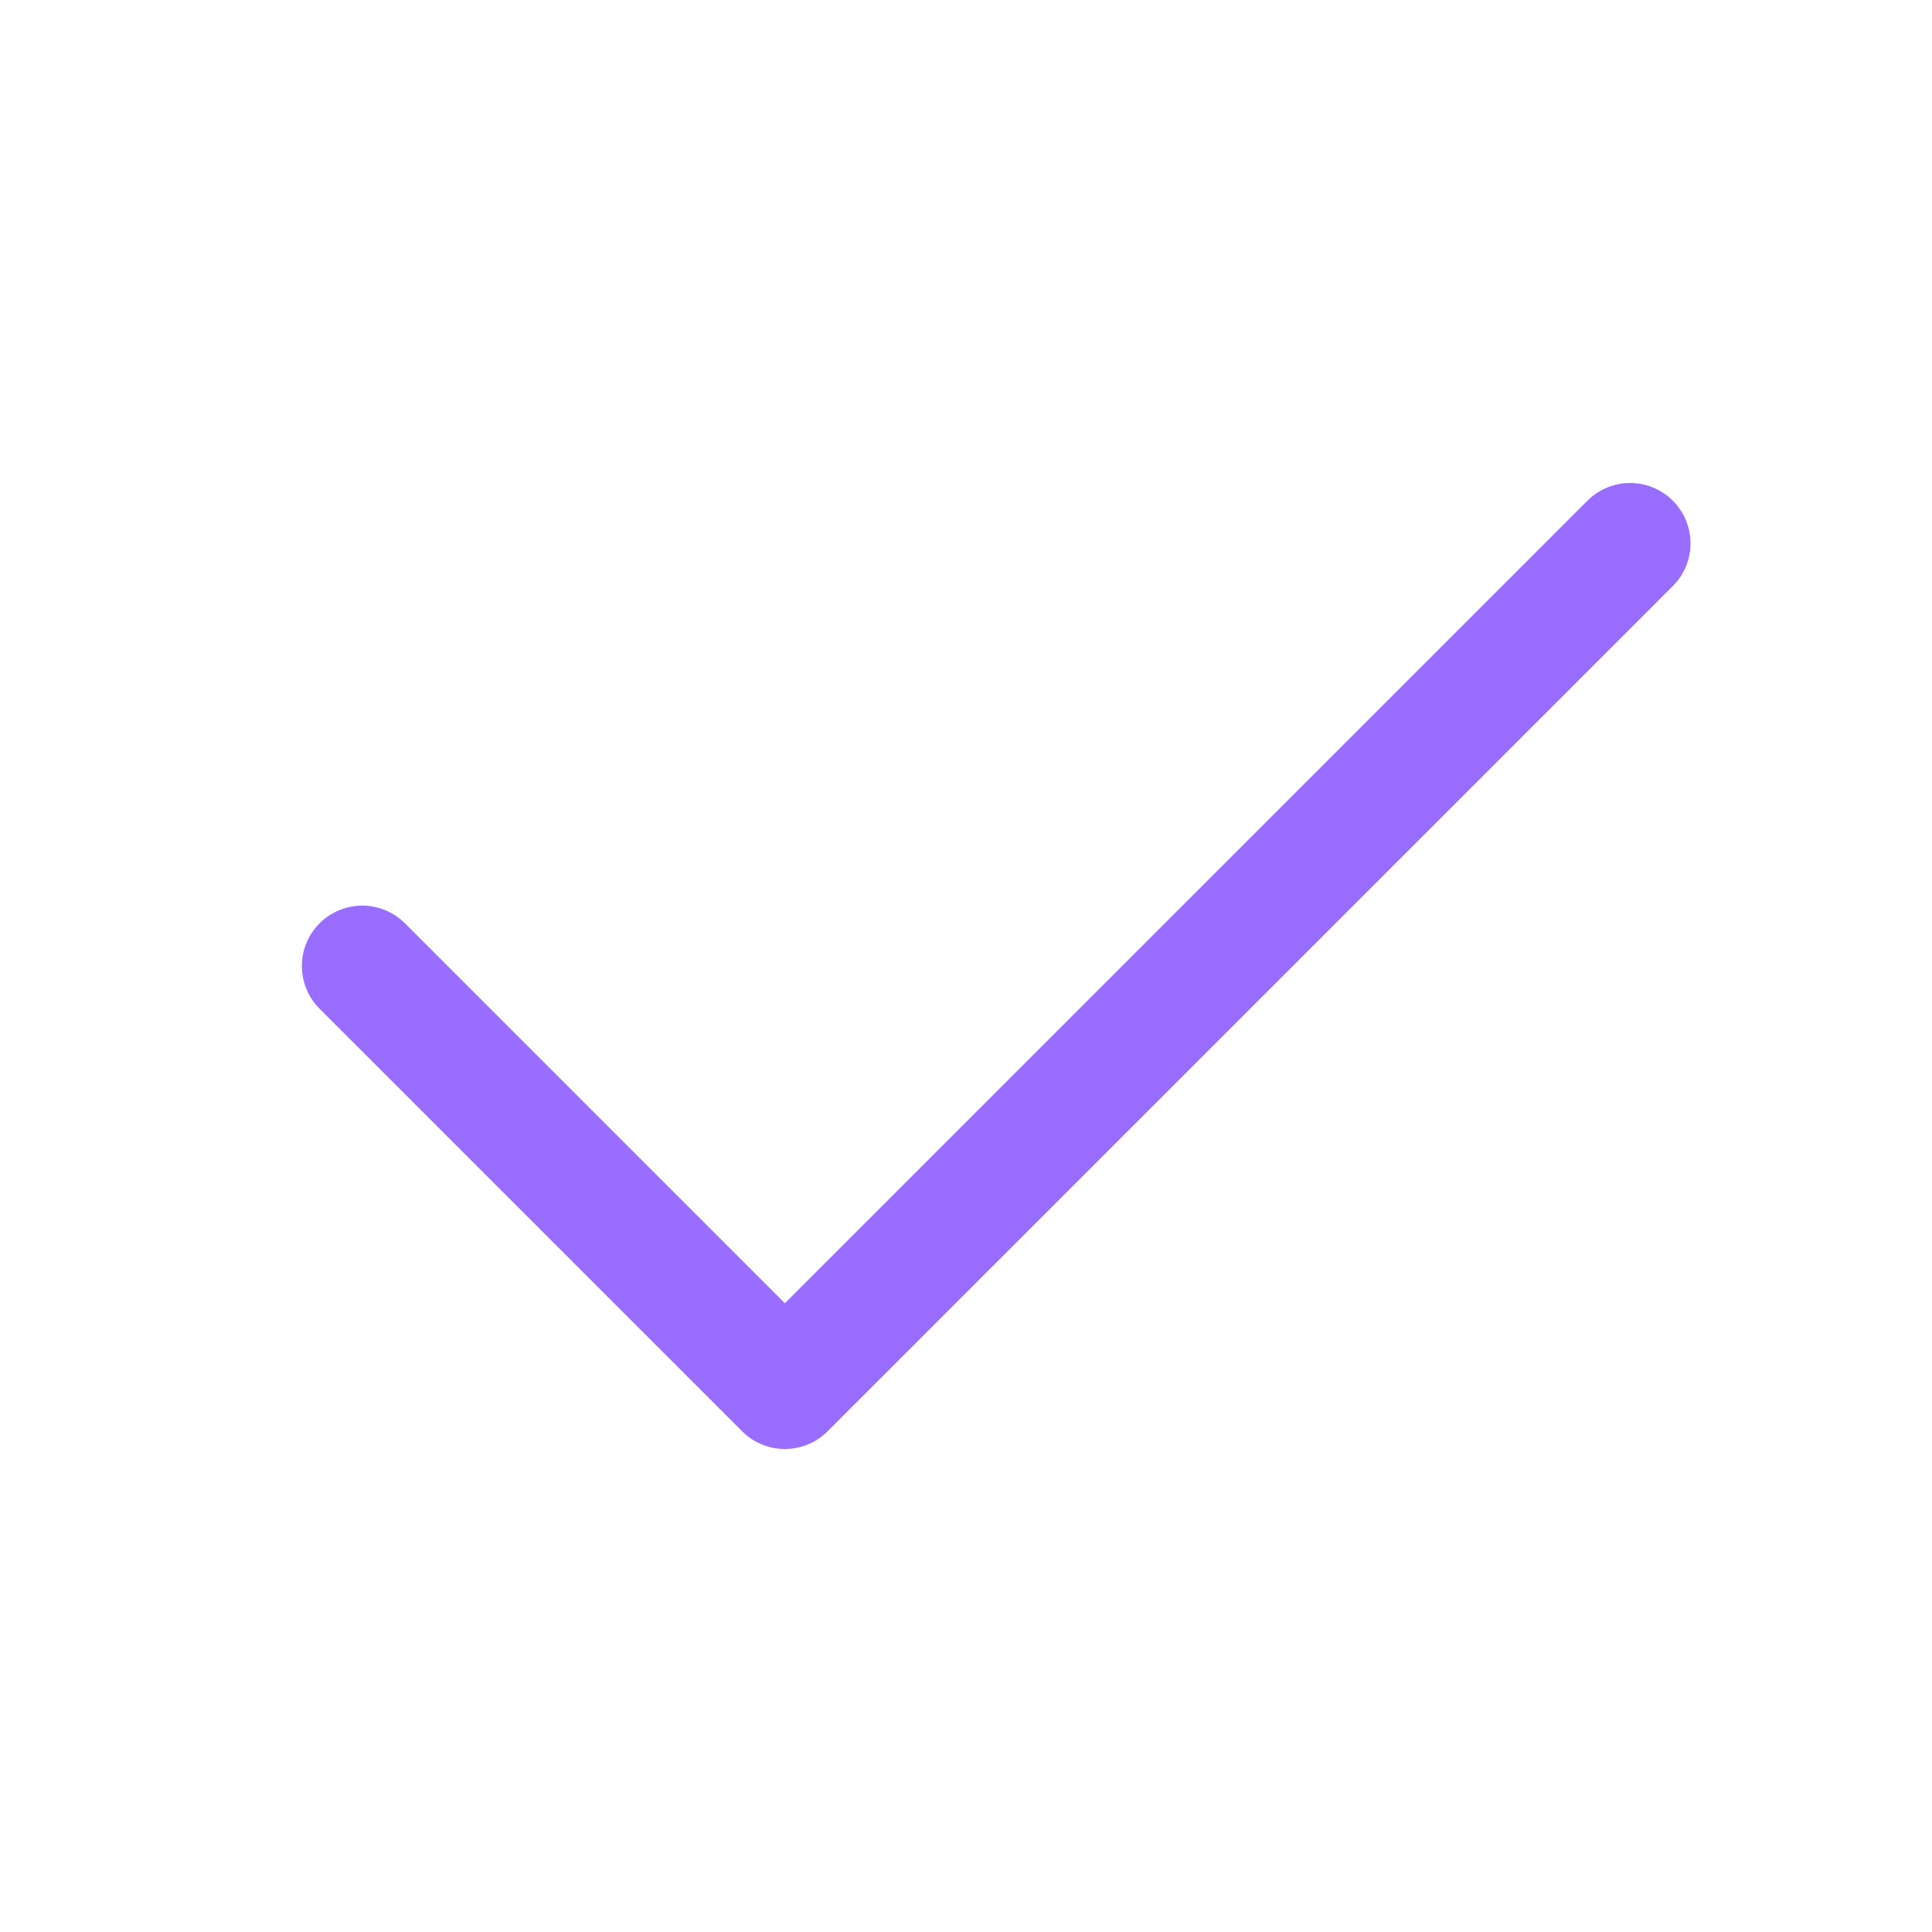
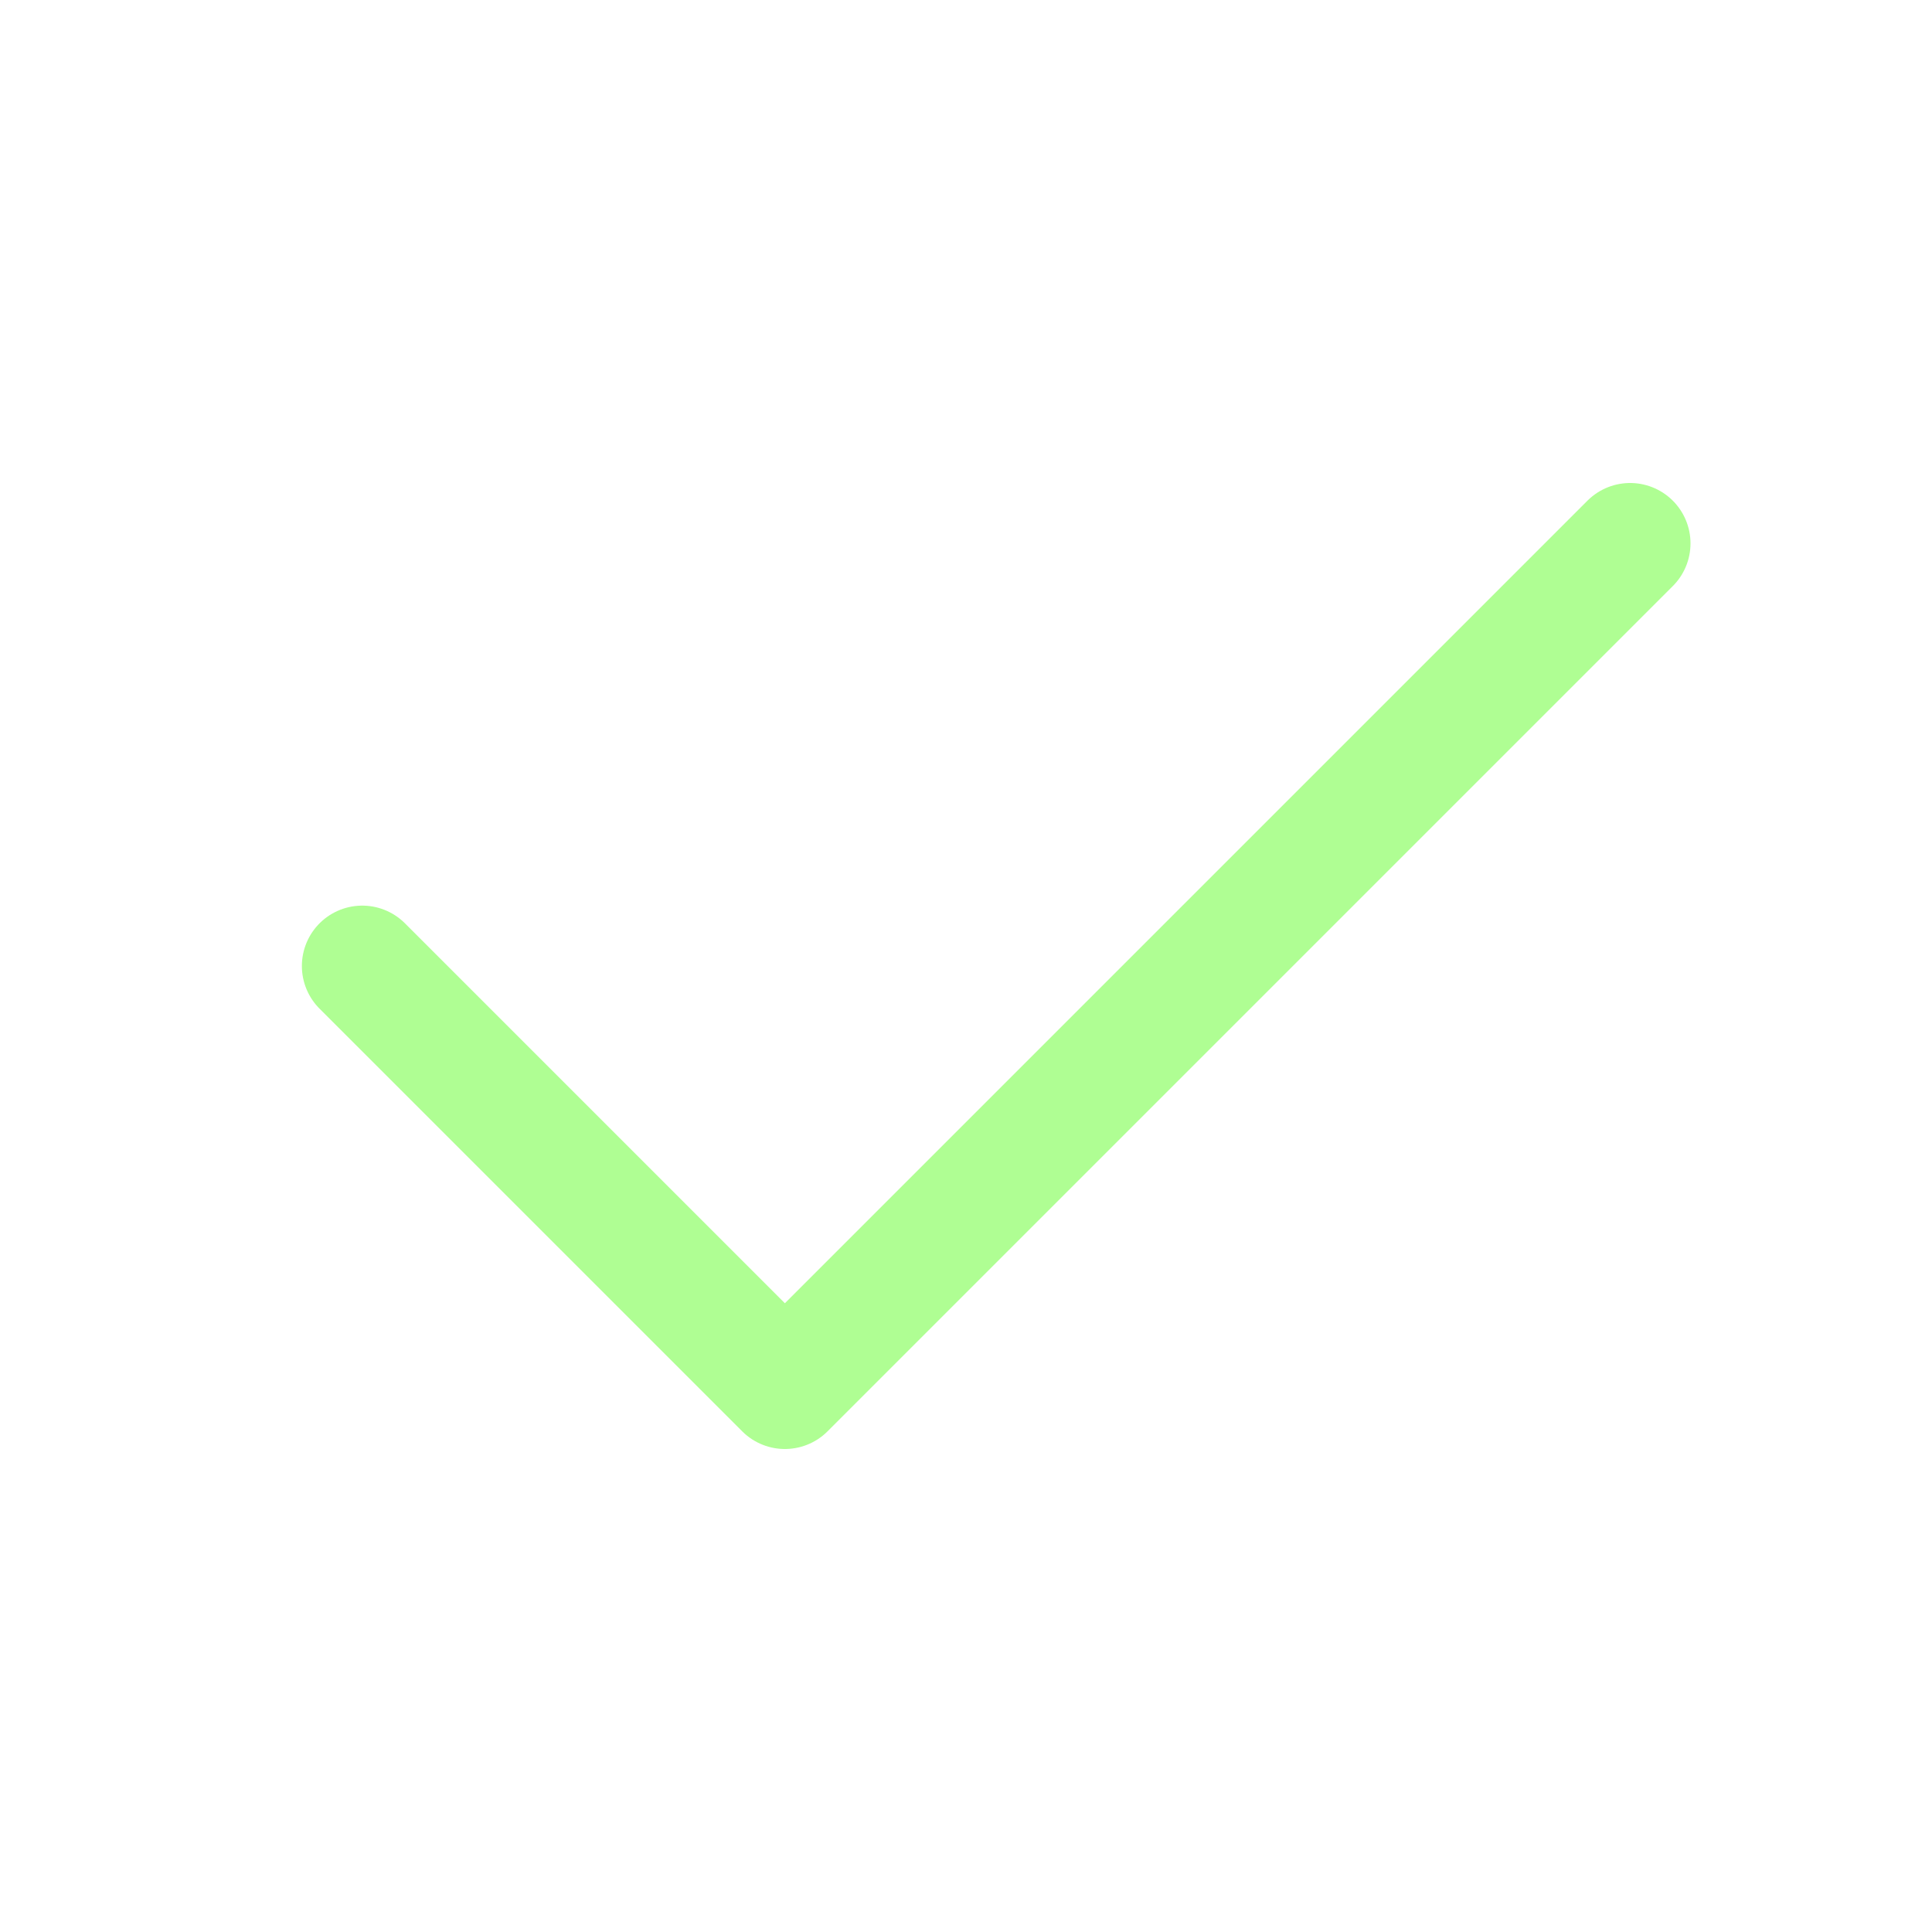
<svg xmlns="http://www.w3.org/2000/svg" width="32" height="32" viewBox="0 0 32 32" fill="none">
  <path d="M27 9L13 23L6 16" stroke="url(#paint0_linear_675_57)" stroke-width="2" stroke-linecap="round" stroke-linejoin="round" />
  <defs>
    <linearGradient id="paint0_linear_675_57" x1="22.937" y1="8.3" x2="14.623" y2="19.838" gradientUnits="userSpaceOnUse">
-       <stop stop-color="#986dff" />
-       <stop offset="1" stop-color="#986dff" />
+       <stop stop-color="#AFFE93" />
+       <stop offset="1" stop-color="#AFFE93" />
    </linearGradient>
  </defs>
</svg>
